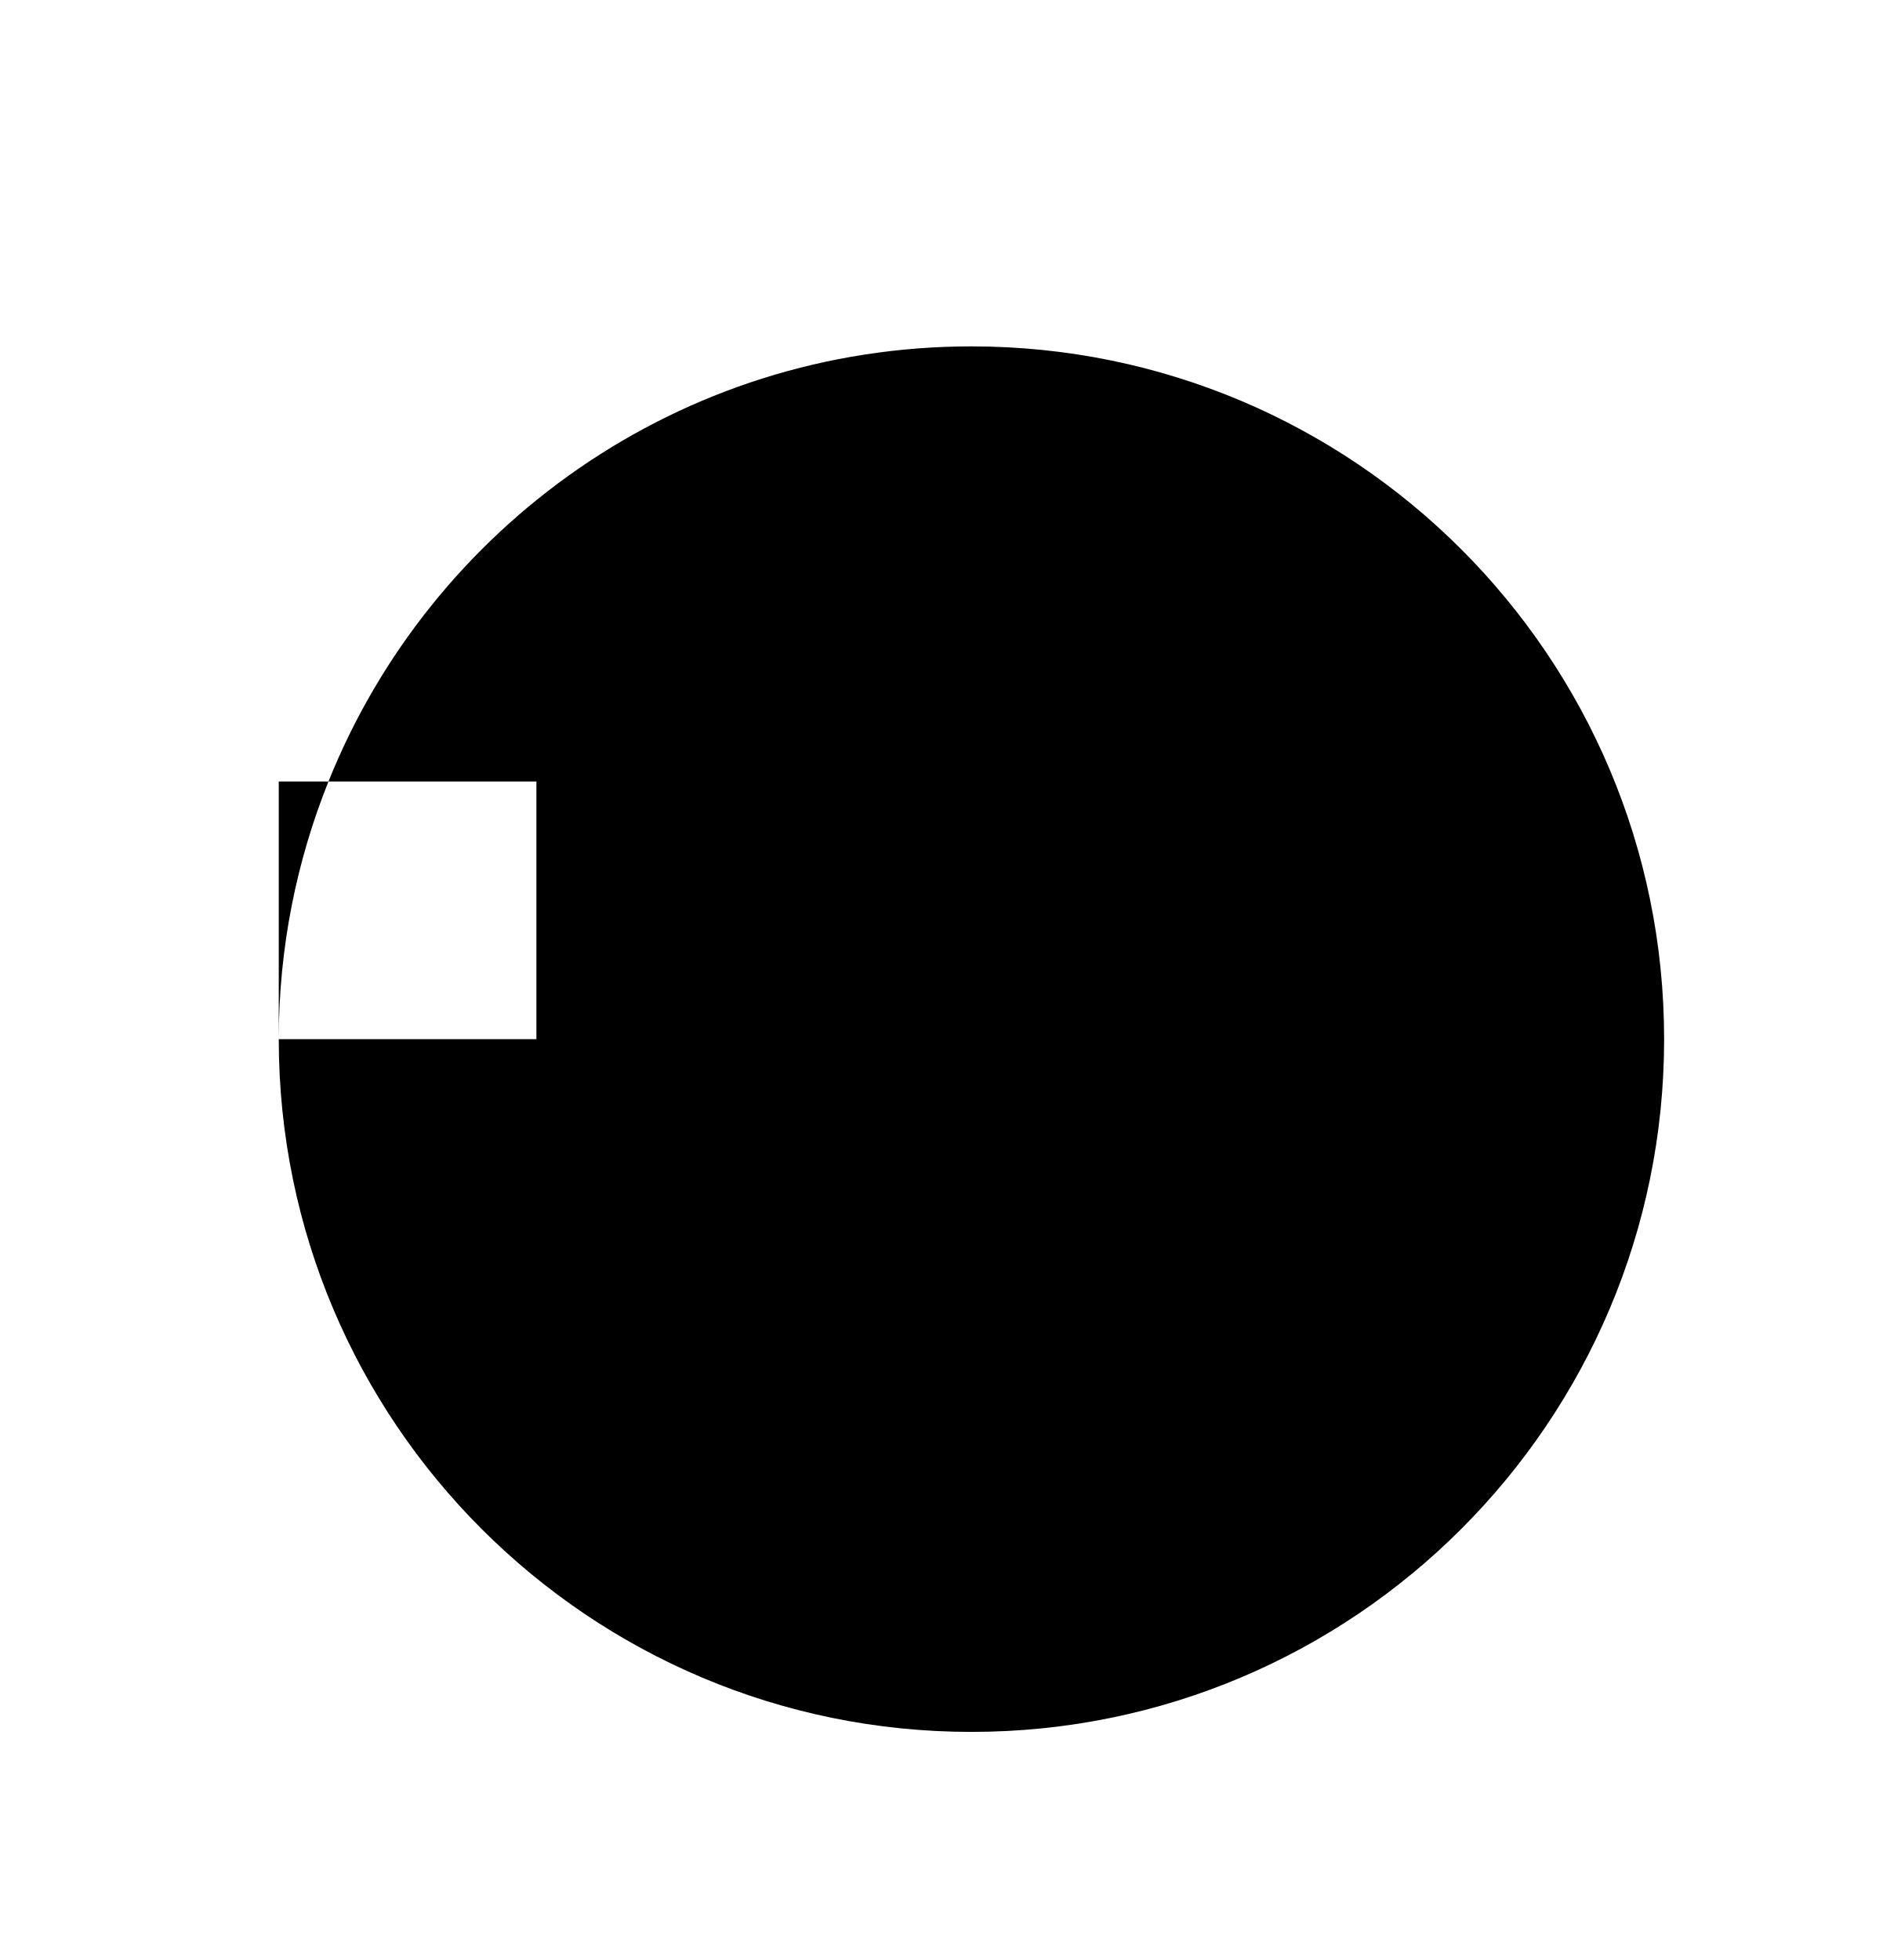
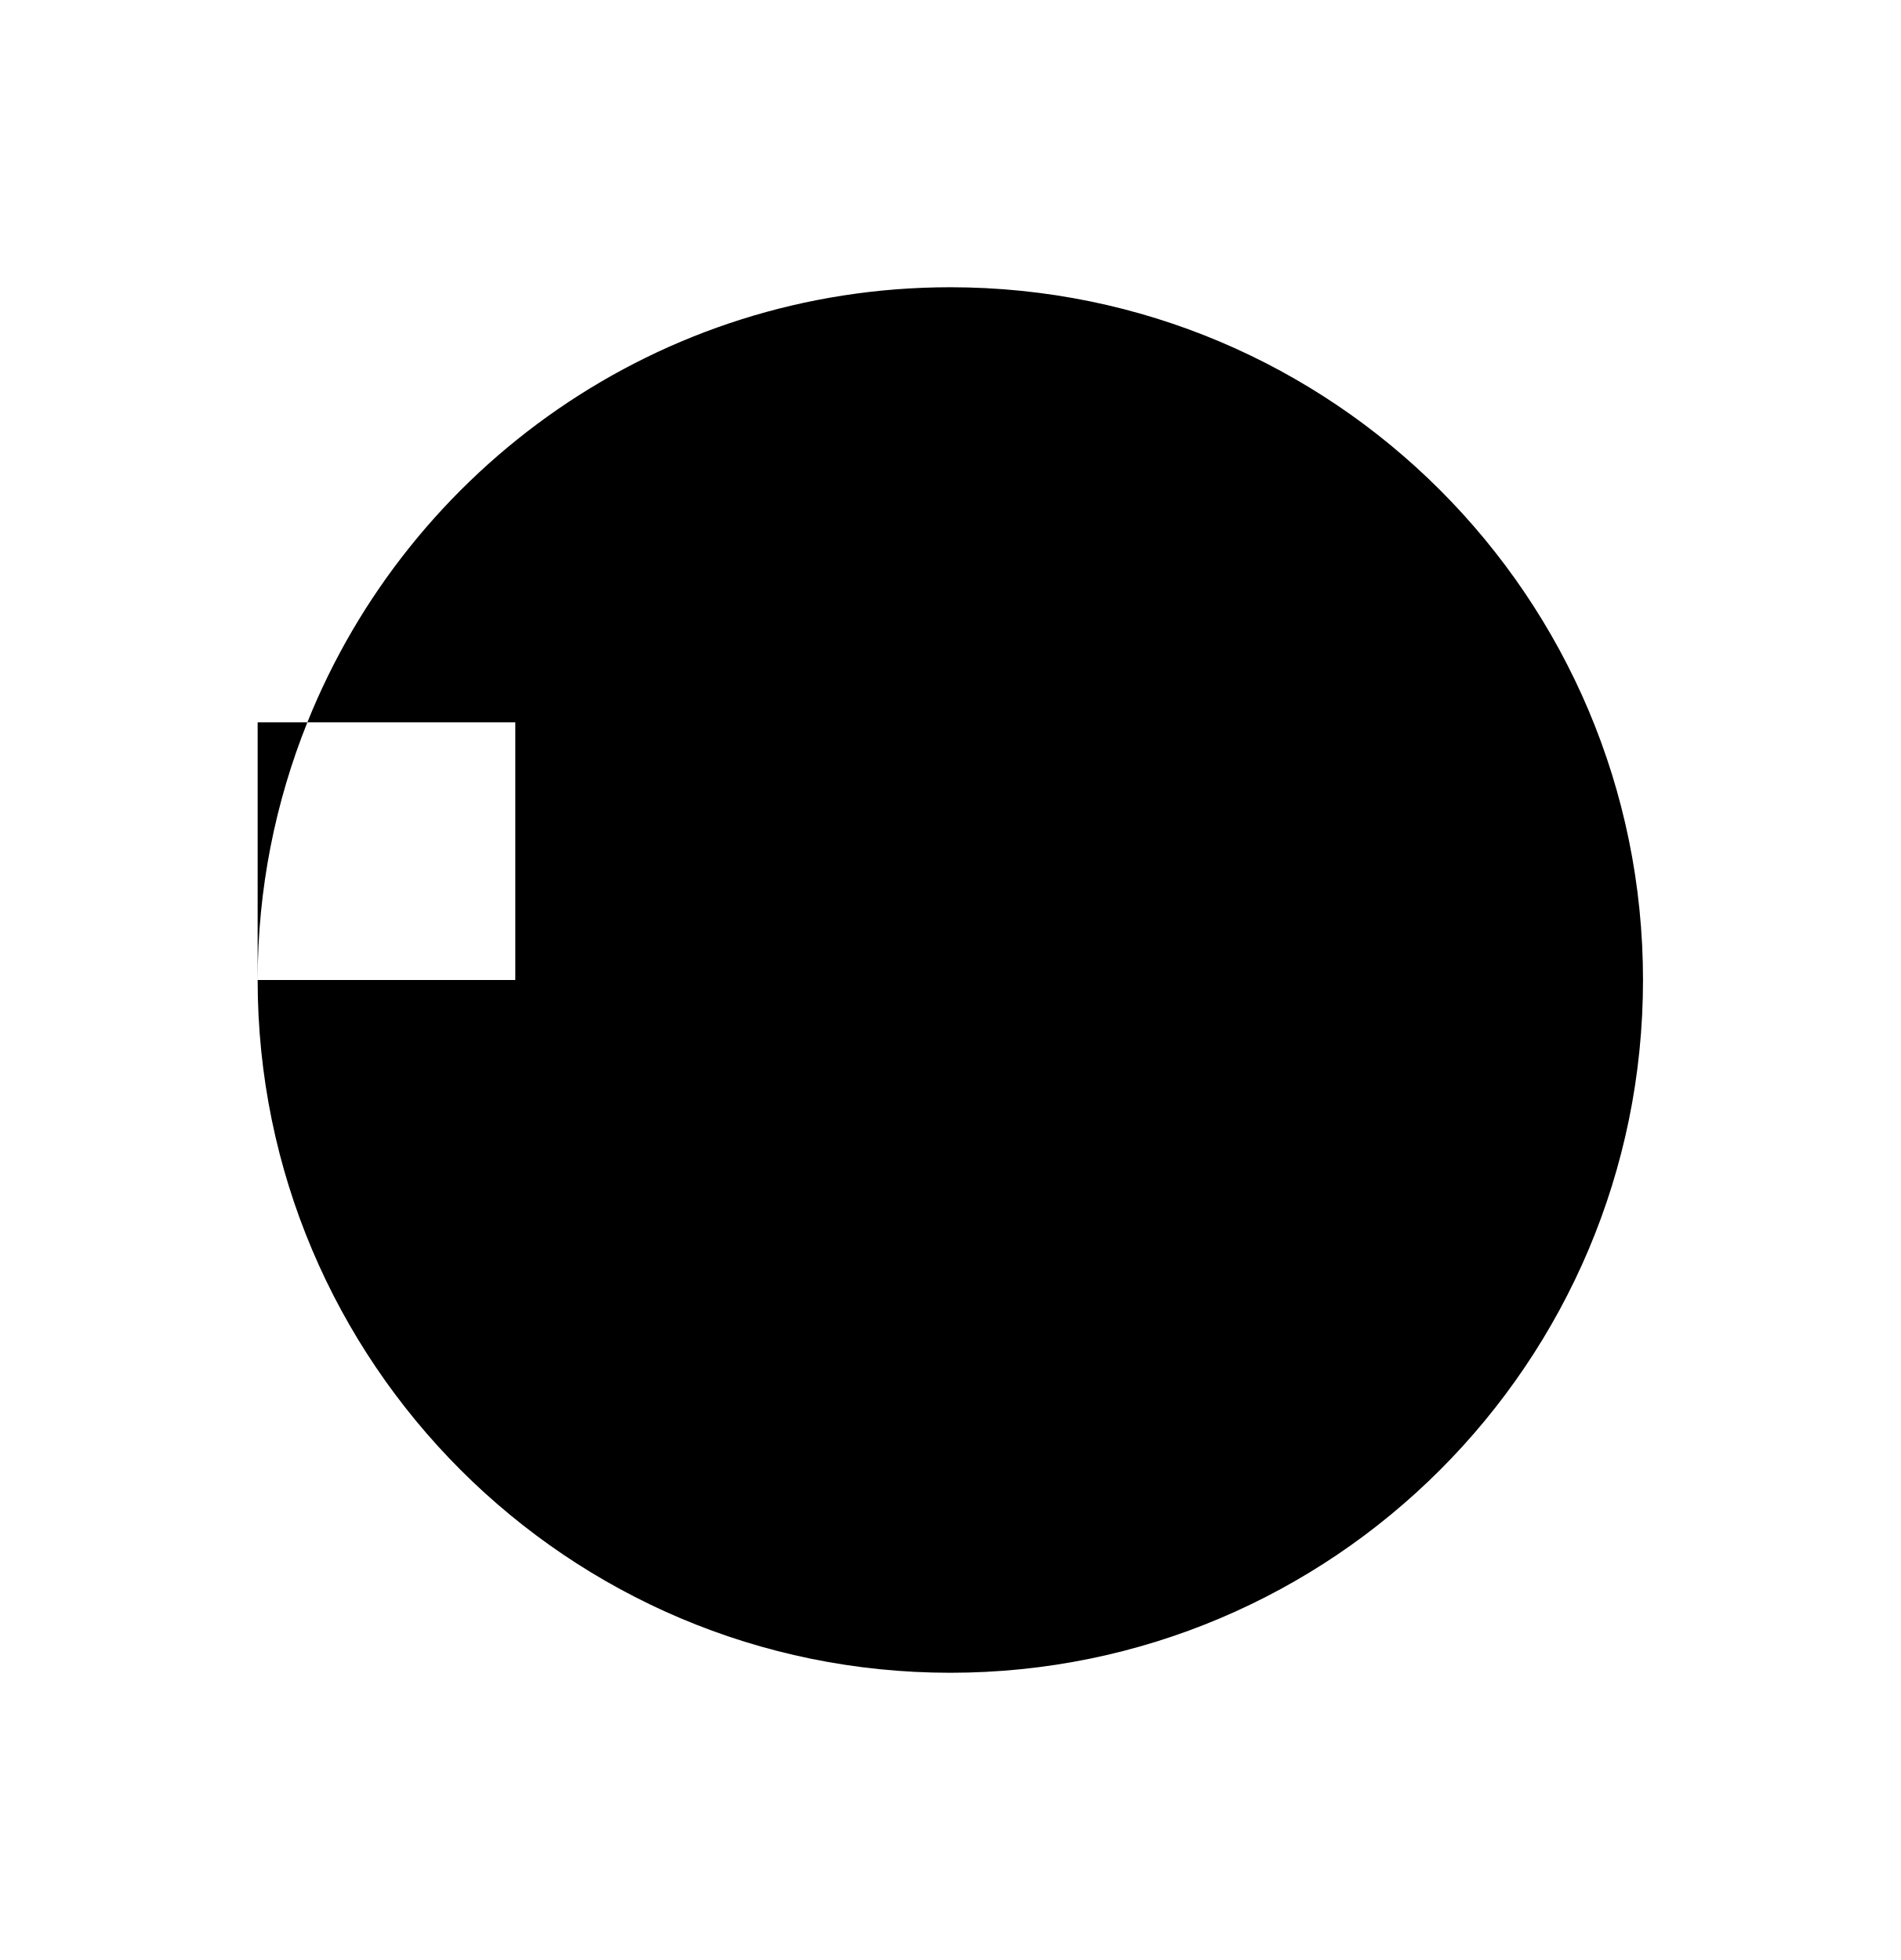
<svg xmlns="http://www.w3.org/2000/svg" version="1.1" id="Layer_1" x="0px" y="0px" viewBox="0 0 158.451 163.38" style="enable-background:new 0 0 158.451 163.38;" xml:space="preserve">
  <g>
-     <path d="M80.986,28.873c-24.299,0-45.078,15.015-53.602,36.268h17.335v21.479H23.239   c0,31.892,25.854,57.746,57.746,57.746c31.892,0,57.746-25.854,57.746-57.746   C138.732,54.727,112.878,28.873,80.986,28.873z" />
-     <path d="M23.239,65.141v21.479c0-7.594,1.48-14.837,4.144-21.479H23.239z" />
+     <path d="M79.225,23.944c-24.299,0-45.078,15.015-53.602,36.268h17.335v21.479h-21.479   c0,31.892,25.854,57.746,57.746,57.746s57.746-25.854,57.746-57.746C136.972,49.798,111.118,23.944,79.225,23.944z" />
+     <path d="M21.479,60.211v21.479c0-7.594,1.48-14.837,4.144-21.479H21.479z" />
  </g>
</svg>
